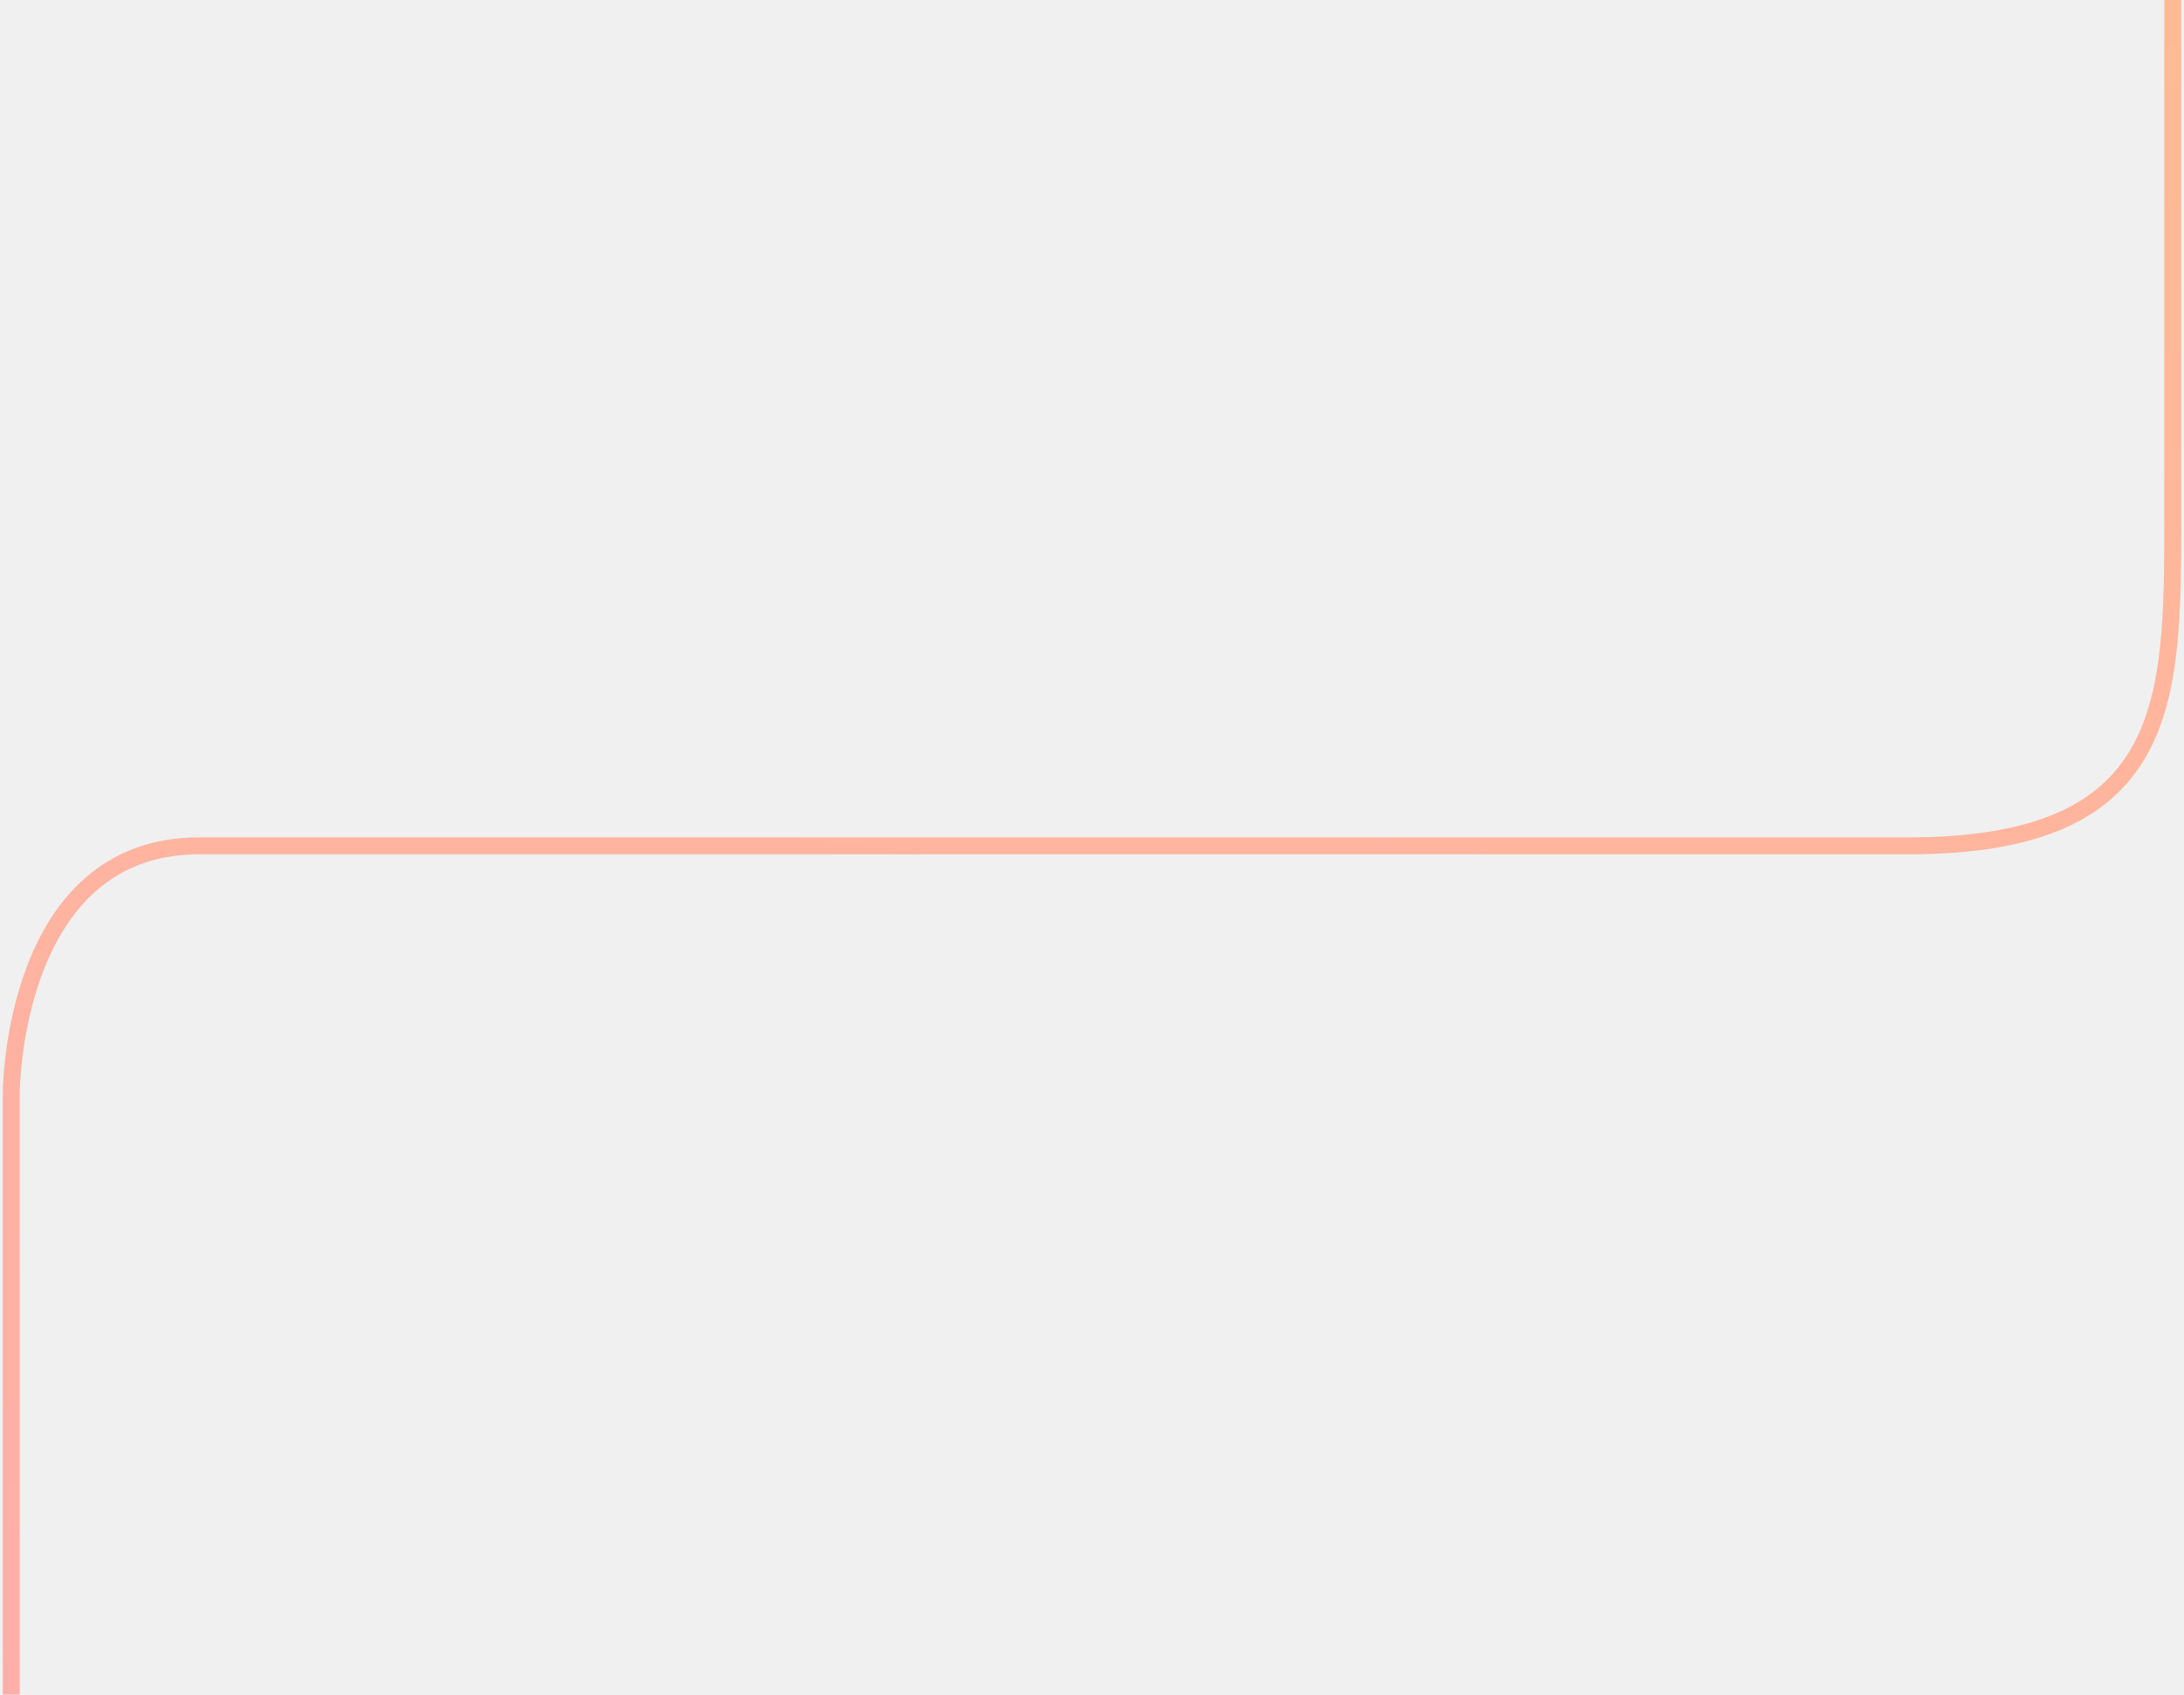
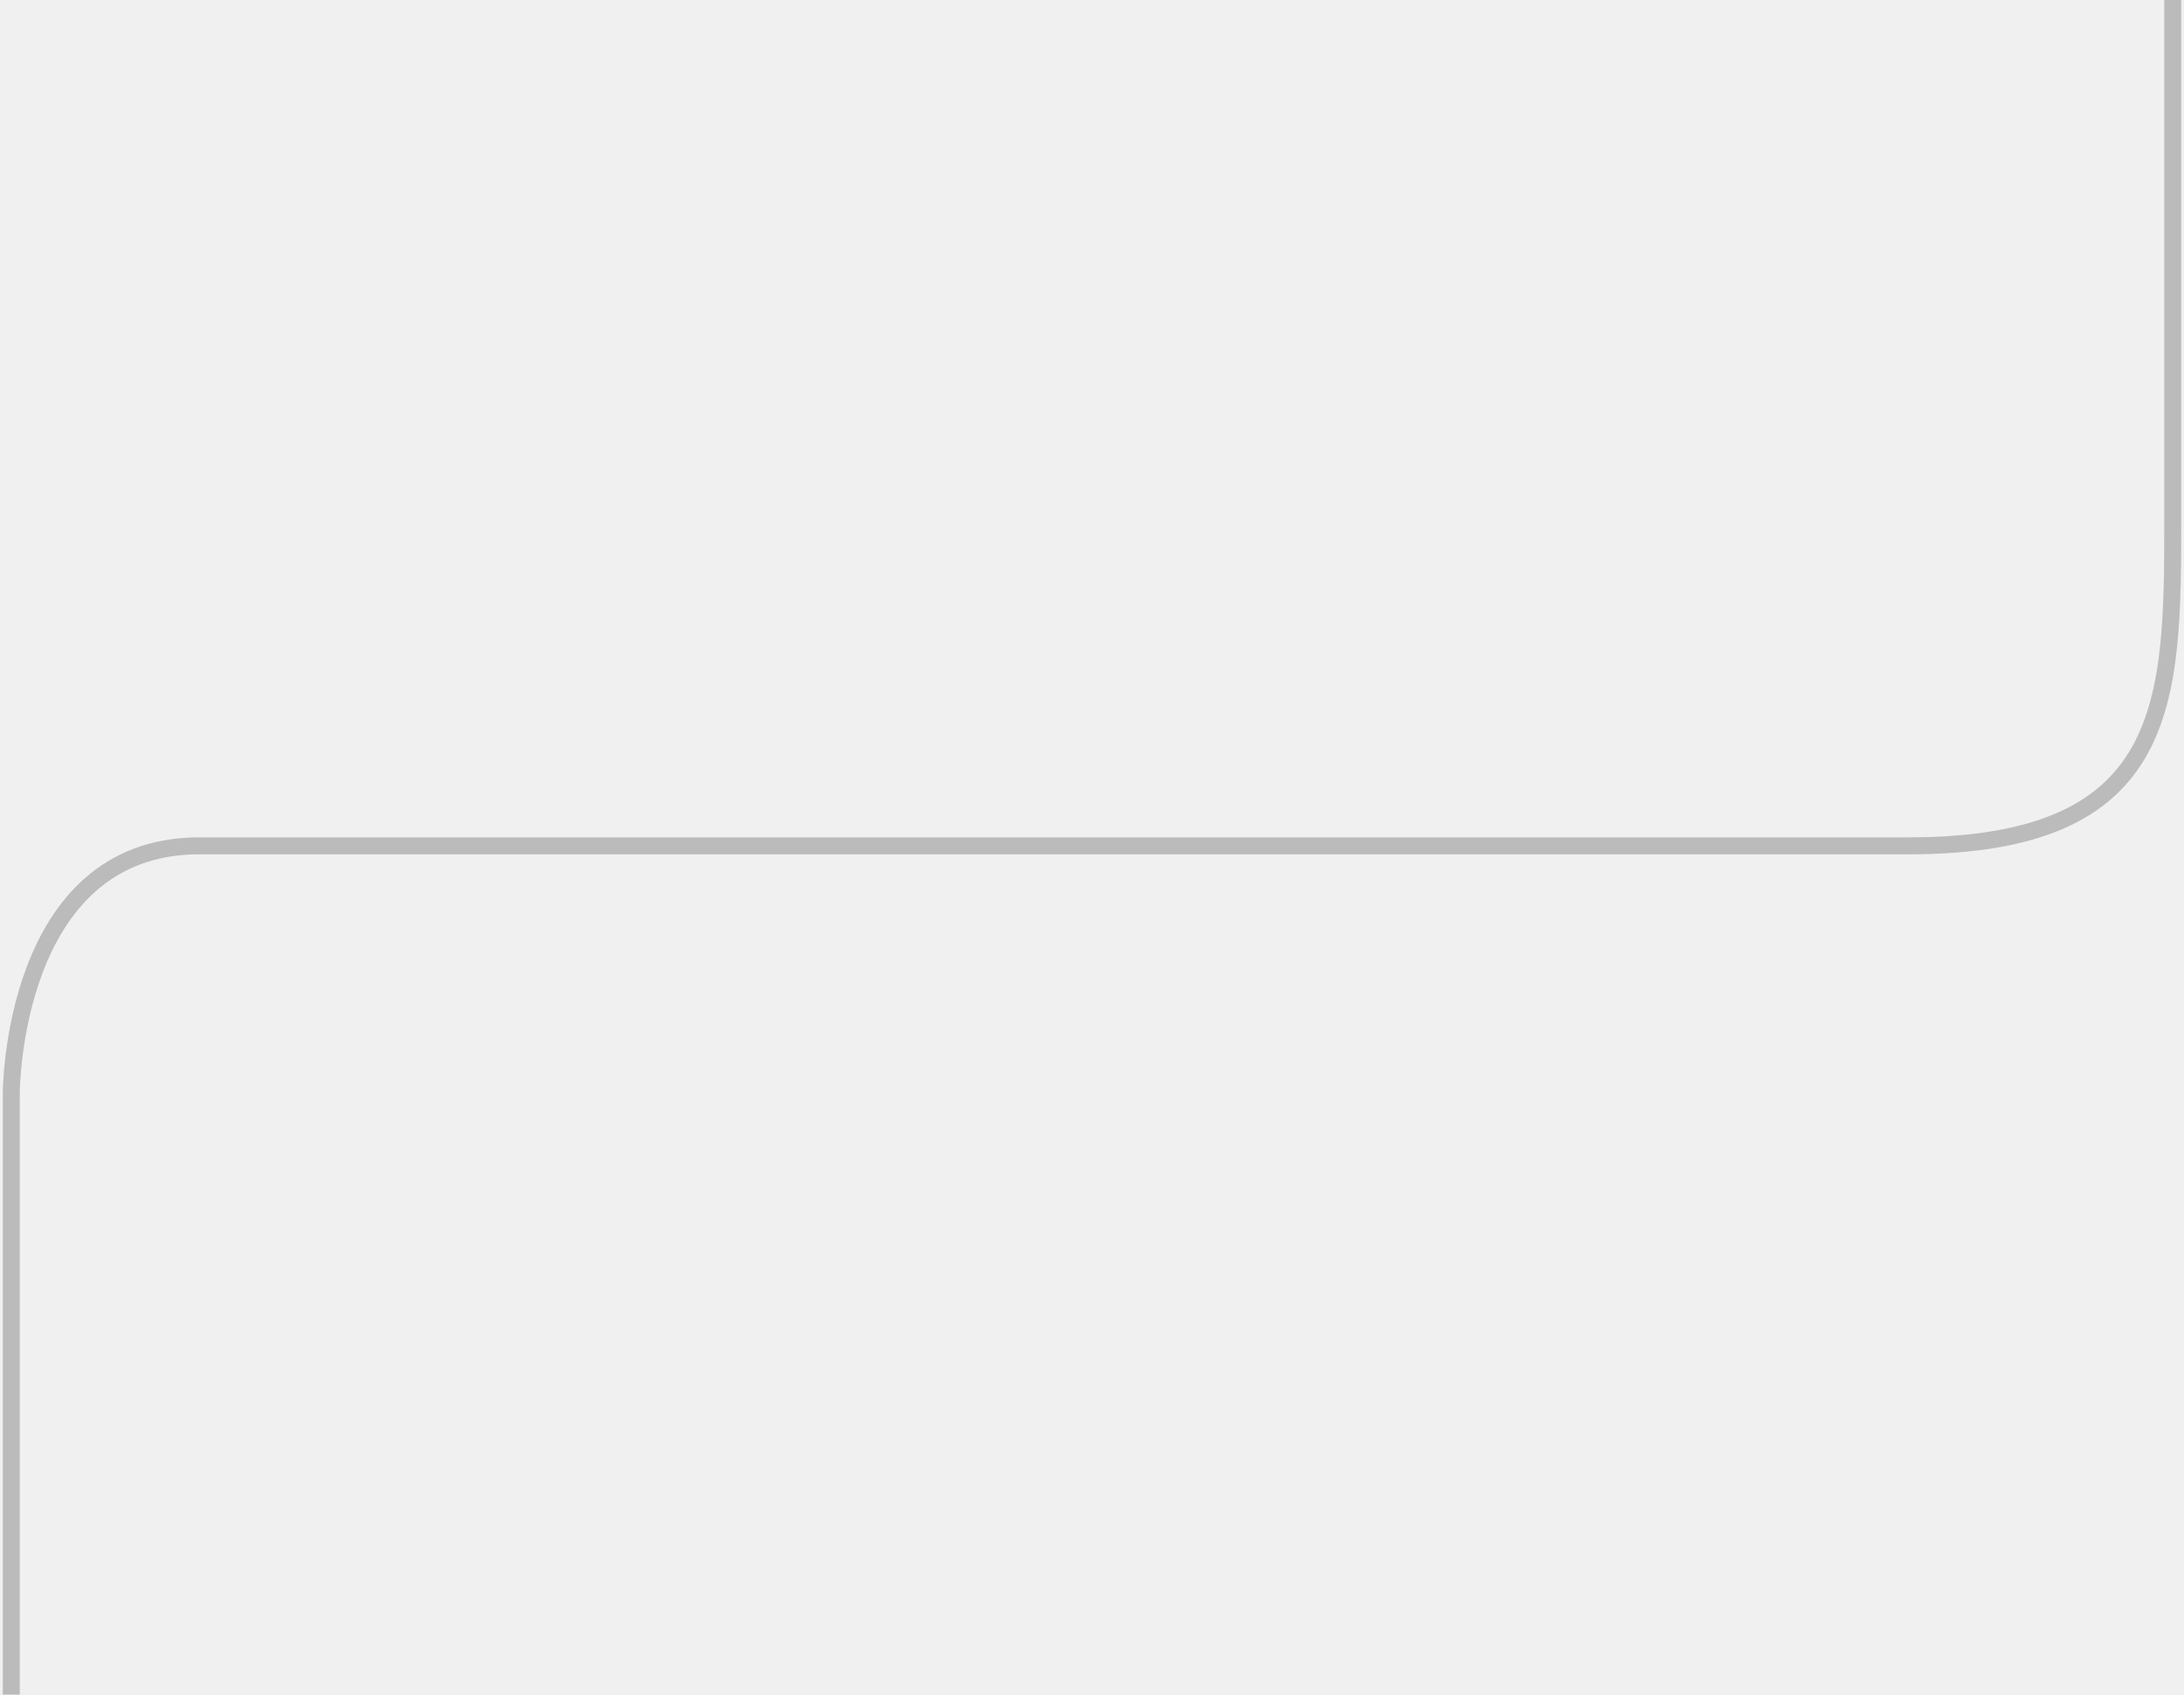
<svg xmlns="http://www.w3.org/2000/svg" width="388" height="301" viewBox="0 0 388 301" fill="none">
  <path d="M386 0C386 0 386 59.382 386 91.974C386 124.566 386 150.249 339 150.249C262.095 150.249 115.777 150.249 35.381 150.249C2 150.249 2 194.234 2 194.234V301" stroke="url(#paint0_linear_2107_6829)" stroke-width="3" stroke-linejoin="round" />
  <path d="M386 0C386 0 386 59.382 386 91.974C386 124.566 386 150.249 339 150.249C262.095 150.249 115.777 150.249 35.381 150.249C2 150.249 2 194.234 2 194.234V301" stroke="white" stroke-opacity="0.2" stroke-width="3" stroke-linejoin="round" />
  <defs>
    <linearGradient id="paint0_linear_2107_6829" x1="161" y1="-1785" x2="-173.064" y2="1050.92" gradientUnits="userSpaceOnUse">
-       <stop stop-color="#FFF500" />
-       <stop offset="1" stop-color="#FF79C9" />
+       <stop stop-color="#aaaaaa" />
+       <stop offset="1" stop-color="#aaaaaa" />
    </linearGradient>
  </defs>
</svg>
